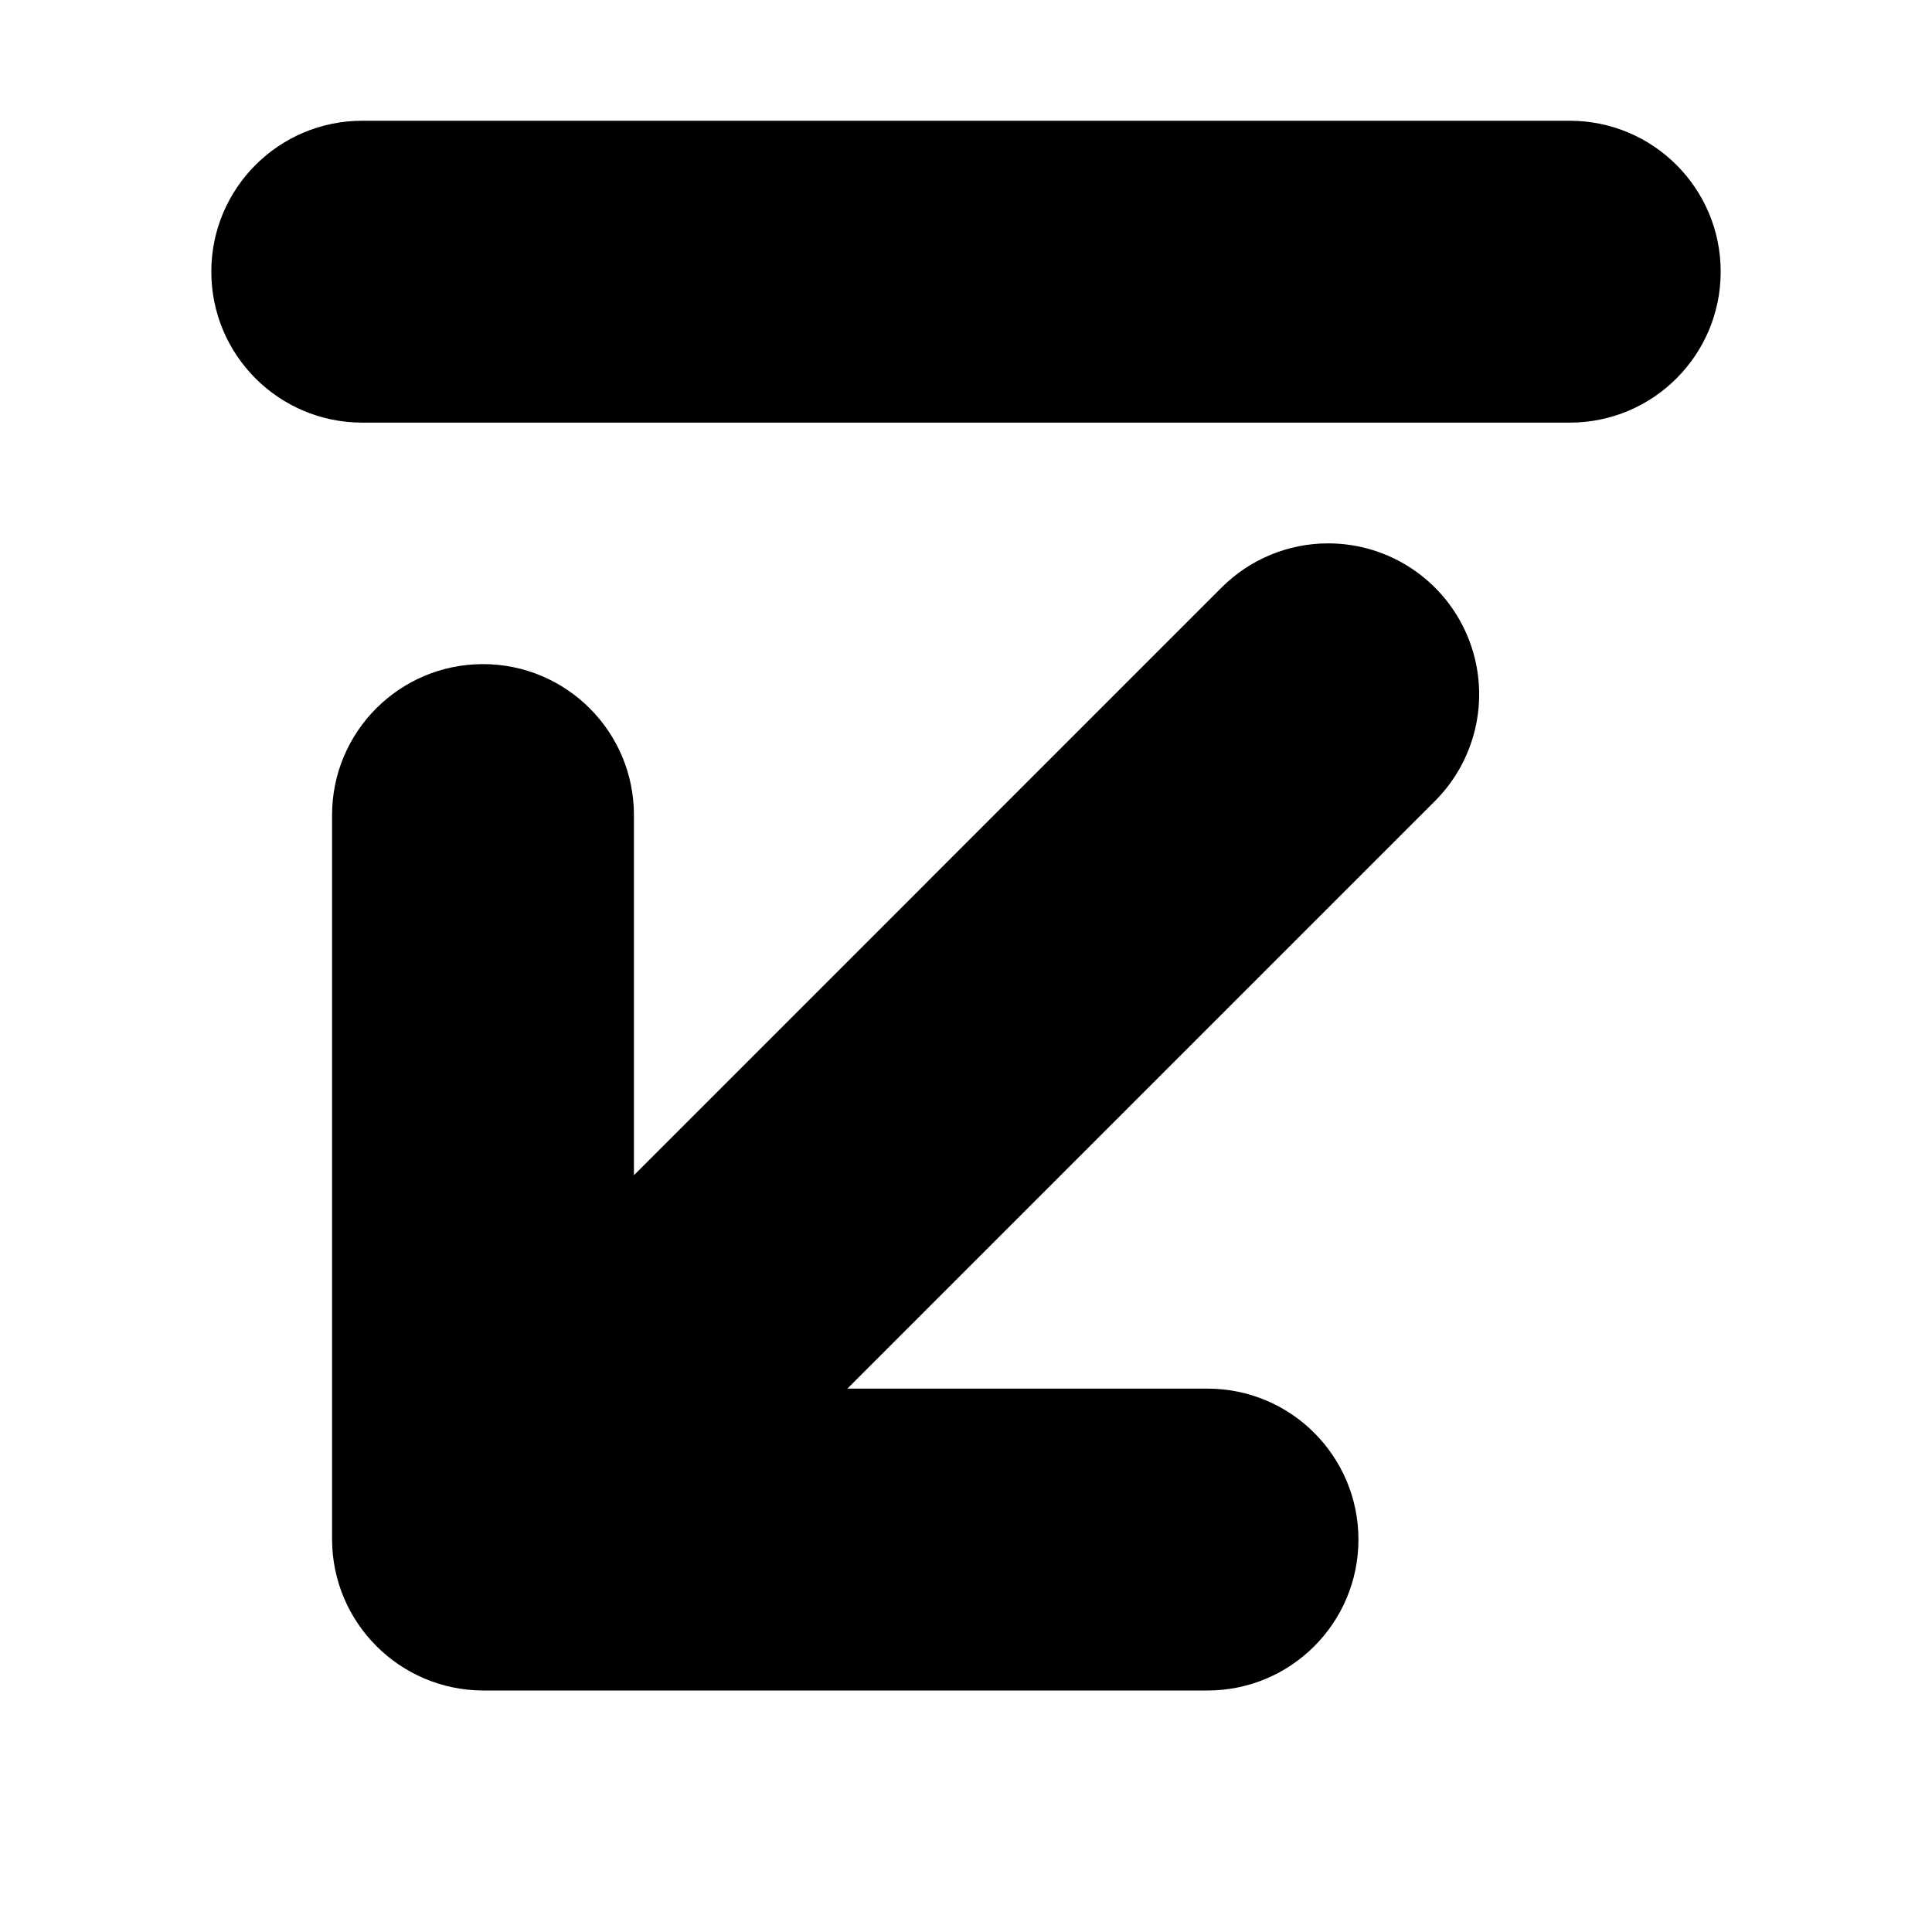
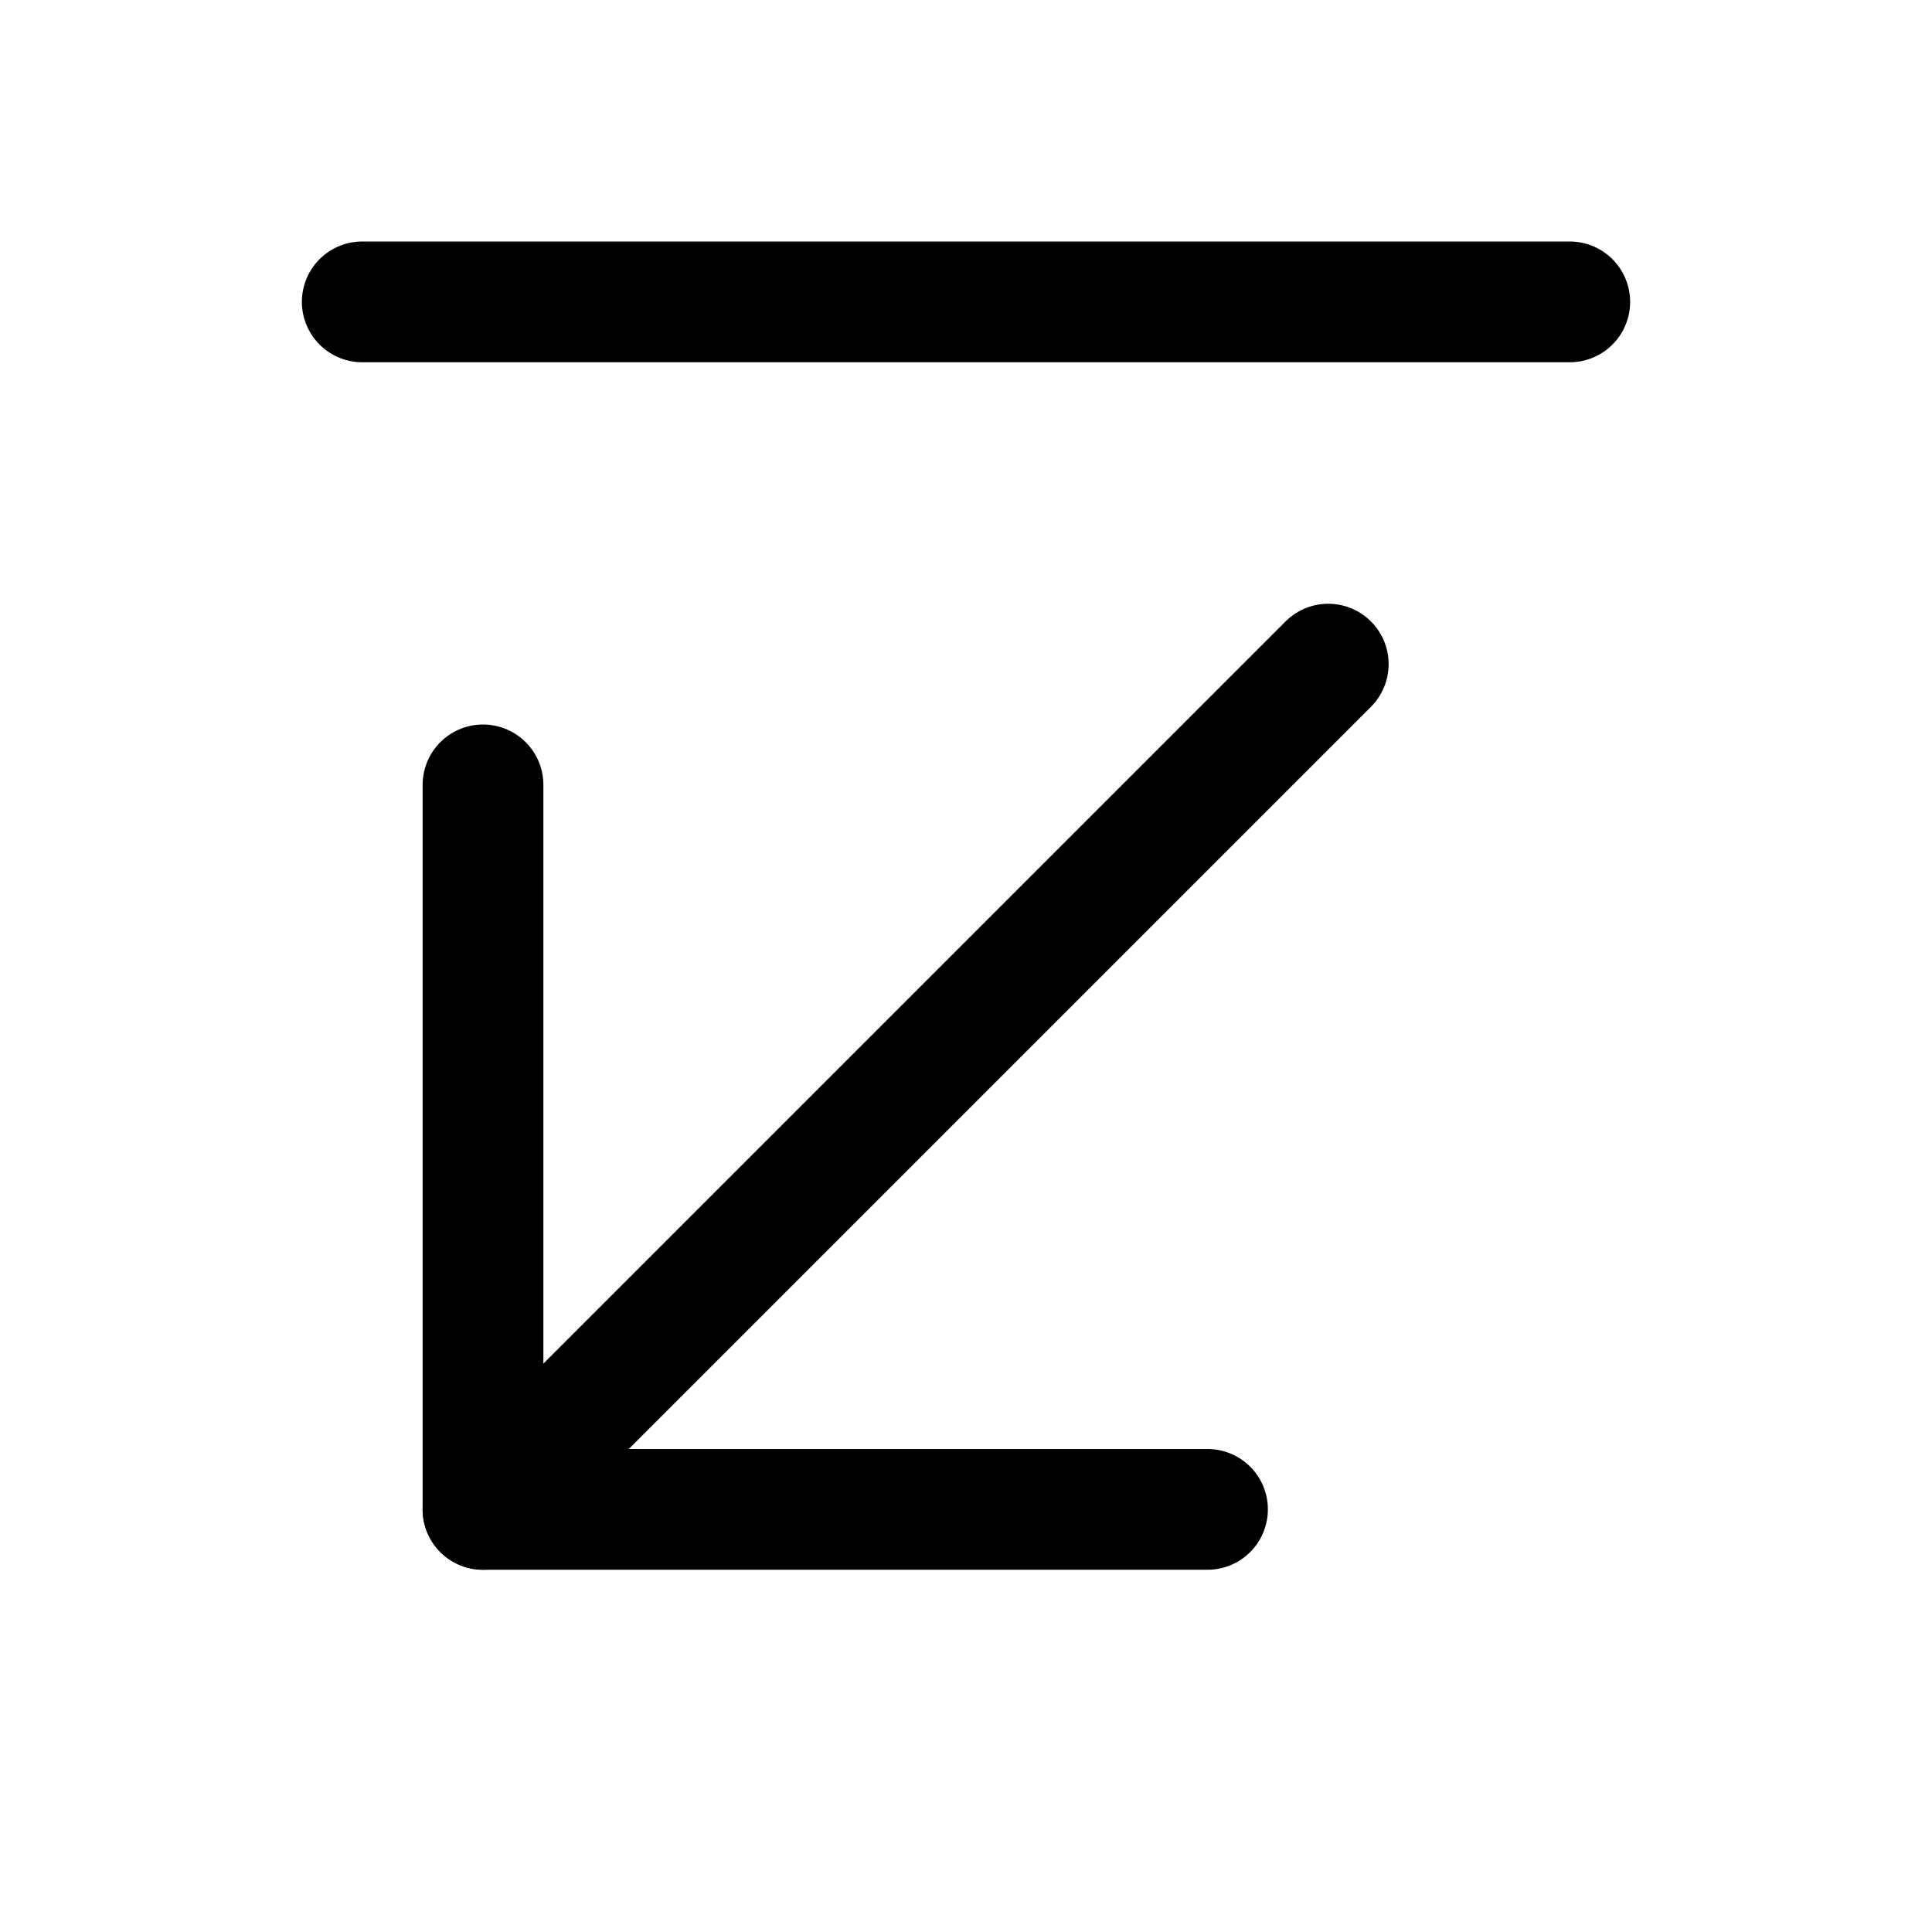
<svg xmlns="http://www.w3.org/2000/svg" id="Layer_1" data-name="Layer 1" viewBox="0 0 256 256">
+   <rect x="256" width="256" height="256" fill="none" />
  <rect width="256" height="256" fill="none" />
  <rect width="256" height="256" fill="none" />
-   <path d="M176,72a19.935,19.935,0,0,0-14.141,5.859L84,155.719V108a20,20,0,0,0-40,0v96a20.076,20.076,0,0,0,20,20h96a20,20,0,0,0,0-40H112.281l77.859-77.859A20,20,0,0,0,176,72Z" />
-   <path d="M48,56H208a20,20,0,0,0,0-40H48a20,20,0,0,0,0,40Z" />
+   <line x1="176" y1="88" x2="64" y2="200" fill="none" stroke="#000" stroke-linecap="round" stroke-linejoin="round" stroke-width="16" />
+   <polyline points="64 104 64 200 160 200" fill="none" stroke="#000" stroke-linecap="round" stroke-linejoin="round" stroke-width="16" />
+   <line x1="208" y1="40" x2="48" y2="40" fill="none" stroke="#000" stroke-linecap="round" stroke-linejoin="round" stroke-width="16" />
</svg>
